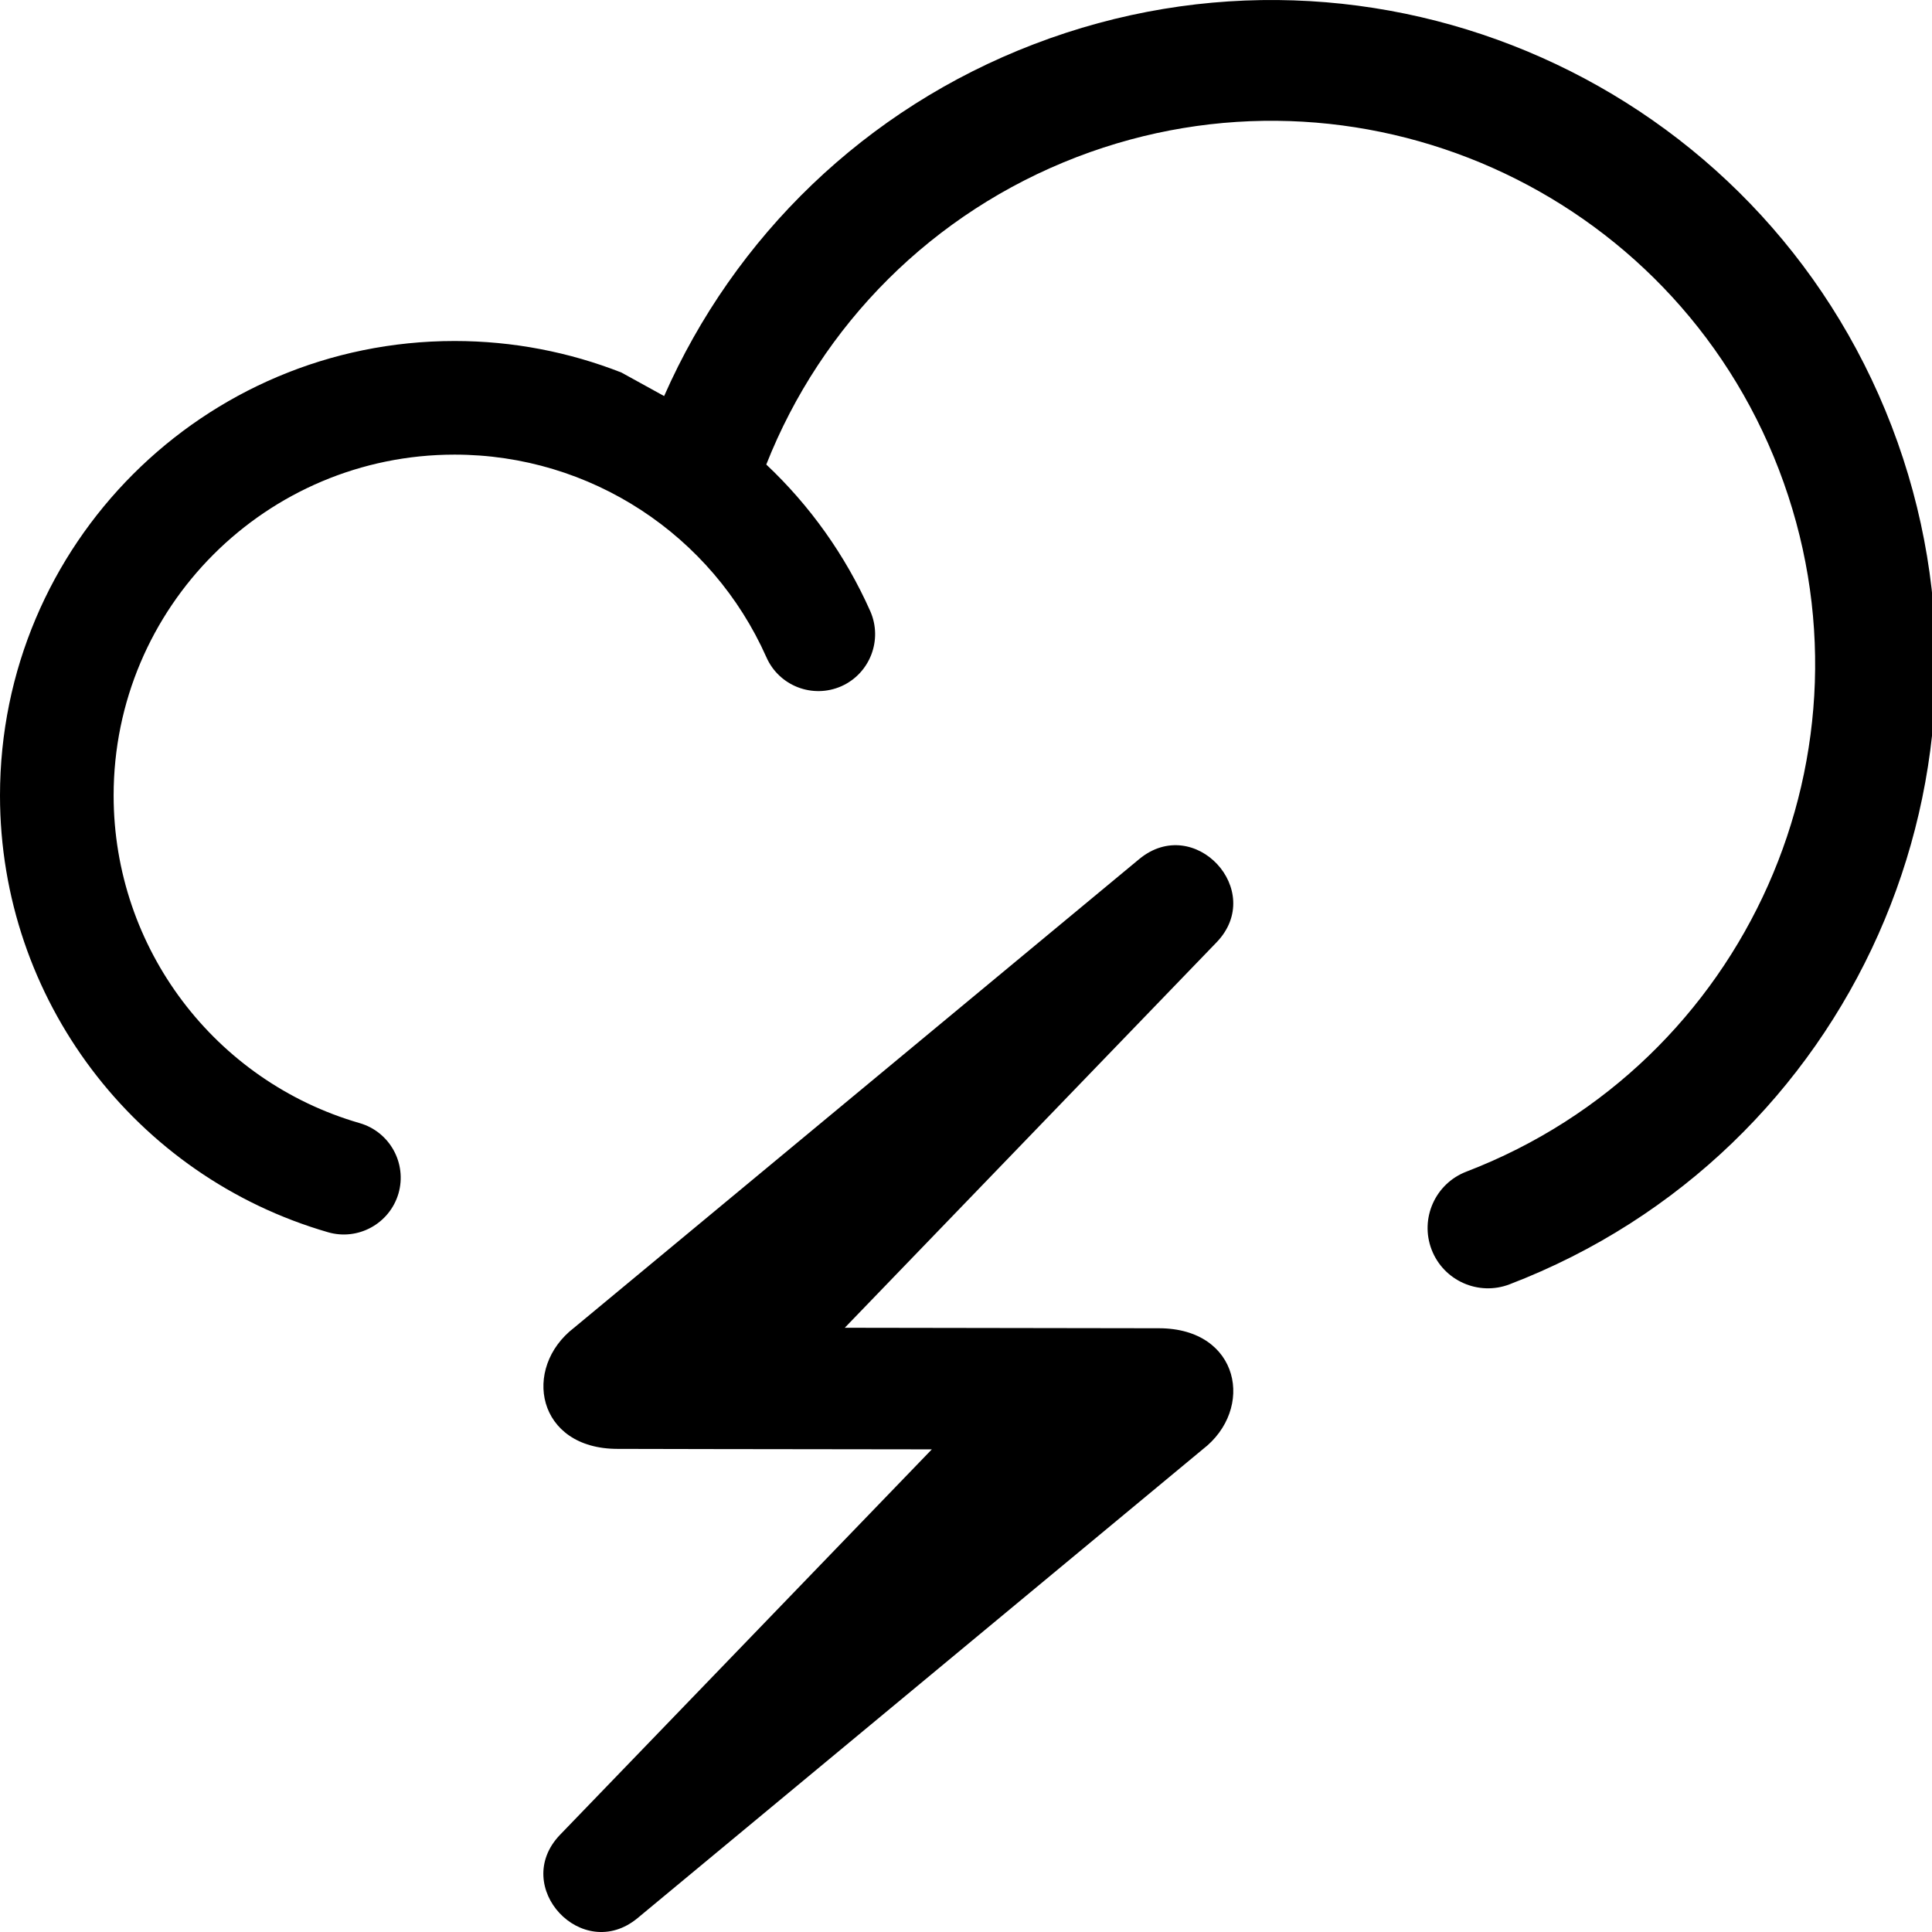
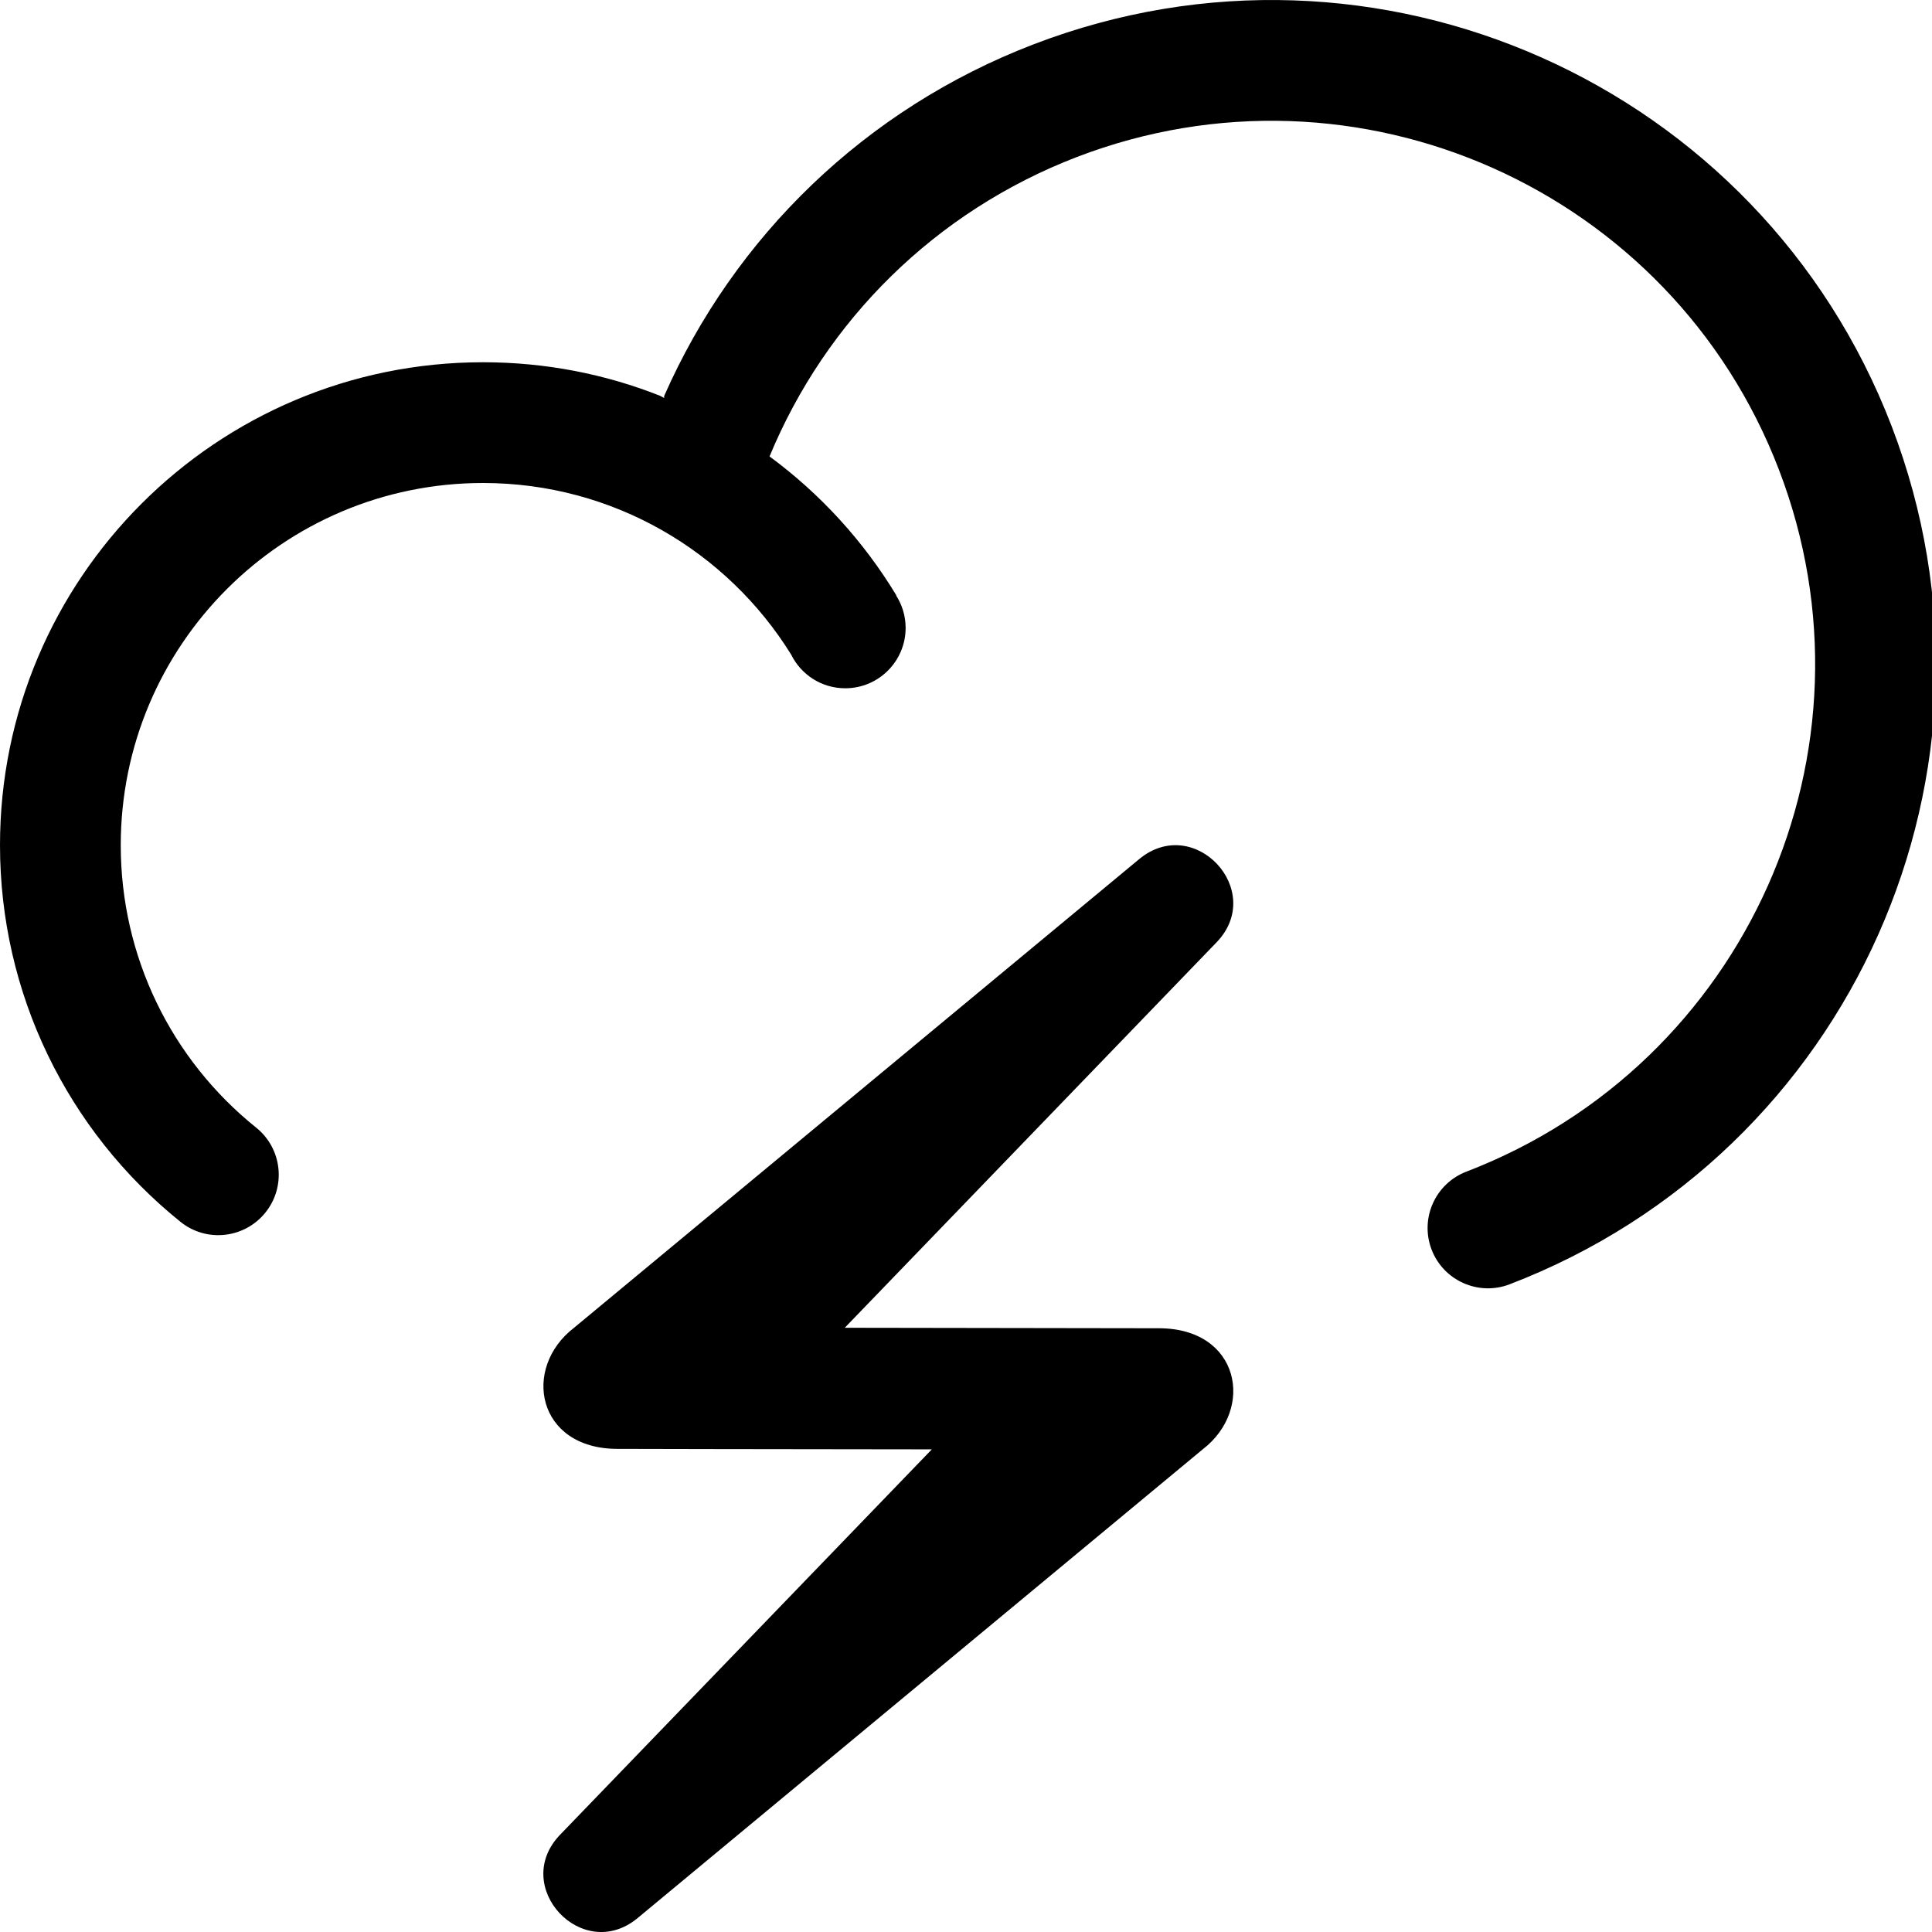
<svg xmlns="http://www.w3.org/2000/svg" width="16" height="16" viewBox="0 0 16 16">
-   <path d="M9.6,11 C10.269,11.002 10.394,11.67 9.96,12.003 L5.28,15.885 C4.823,16.263 4.227,15.625 4.637,15.196 L7.717,12.003 C6.16,12.001 5.292,12 5.113,11.999 C4.445,11.998 4.32,11.33 4.754,10.996 L9.434,7.115 C9.891,6.736 10.486,7.375 10.076,7.803 L6.996,10.996 C8.554,10.998 9.422,11 9.6,11 Z M5.5,3.28 C6.082,1.959 7.167,0.901 8.56,0.367 C11.396,-0.722 14.577,0.695 15.666,3.53 C16.754,6.366 15.338,9.548 12.502,10.636 C12.244,10.735 11.955,10.606 11.856,10.349 C11.757,10.091 11.886,9.802 12.144,9.703 C14.464,8.812 15.623,6.209 14.732,3.889 C13.842,1.569 11.239,0.41 8.919,1.3 C7.722,1.76 6.803,2.69 6.346,3.847 C6.705,4.185 7,4.596 7.207,5.061 C7.312,5.299 7.205,5.577 6.968,5.683 C6.73,5.788 6.452,5.681 6.347,5.443 C5.897,4.431 4.892,3.765 3.765,3.765 C2.205,3.765 0.941,5.029 0.941,6.588 C0.941,7.854 1.781,8.955 2.978,9.301 C3.228,9.373 3.372,9.634 3.3,9.884 C3.227,10.133 2.966,10.277 2.717,10.205 C1.12,9.743 -6.39488462e-14,8.276 -6.39488462e-14,6.588 C-6.39488462e-14,4.509 1.686,2.824 3.765,2.824 C4.248,2.824 4.715,2.916 5.146,3.085 L5.5,3.28 Z" />
+   <path d="M7.421,4.931 C7.471,5.009 7.5,5.101 7.5,5.2 C7.5,5.476 7.276,5.7 7,5.7 C6.803,5.7 6.633,5.586 6.552,5.421 C6.023,4.568 5.078,4 4,4 C2.343,4 1,5.343 1,7 C1,7.921 1.417,8.773 2.122,9.339 C2.337,9.512 2.371,9.827 2.198,10.042 C2.025,10.257 1.71,10.292 1.495,10.119 C0.557,9.364 -6.39488462e-14,8.227 -6.39488462e-14,7 C-6.39488462e-14,4.791 1.791,3 4,3 C4.518,3 5.013,3.098 5.467,3.278 L5.5,3.296 L5.5,3.28 C6.082,1.959 7.167,0.901 8.56,0.367 C11.396,-0.722 14.577,0.695 15.666,3.53 C16.754,6.366 15.338,9.548 12.502,10.636 C12.244,10.735 11.955,10.606 11.856,10.349 C11.757,10.091 11.886,9.802 12.144,9.703 C14.464,8.812 15.623,6.209 14.732,3.889 C13.842,1.569 11.239,0.41 8.919,1.3 C7.745,1.751 6.839,2.654 6.373,3.78 C6.794,4.09 7.151,4.481 7.423,4.93 L7.421,4.931 Z M9.6,11 C10.269,11.002 10.394,11.67 9.96,12.003 L5.28,15.885 C4.823,16.263 4.227,15.625 4.637,15.196 L7.717,12.003 C6.16,12.001 5.292,12 5.113,11.999 C4.445,11.998 4.32,11.33 4.754,10.996 L9.434,7.115 C9.891,6.736 10.486,7.375 10.076,7.803 L6.996,10.996 C8.554,10.998 9.422,11 9.6,11 Z" />
</svg>
